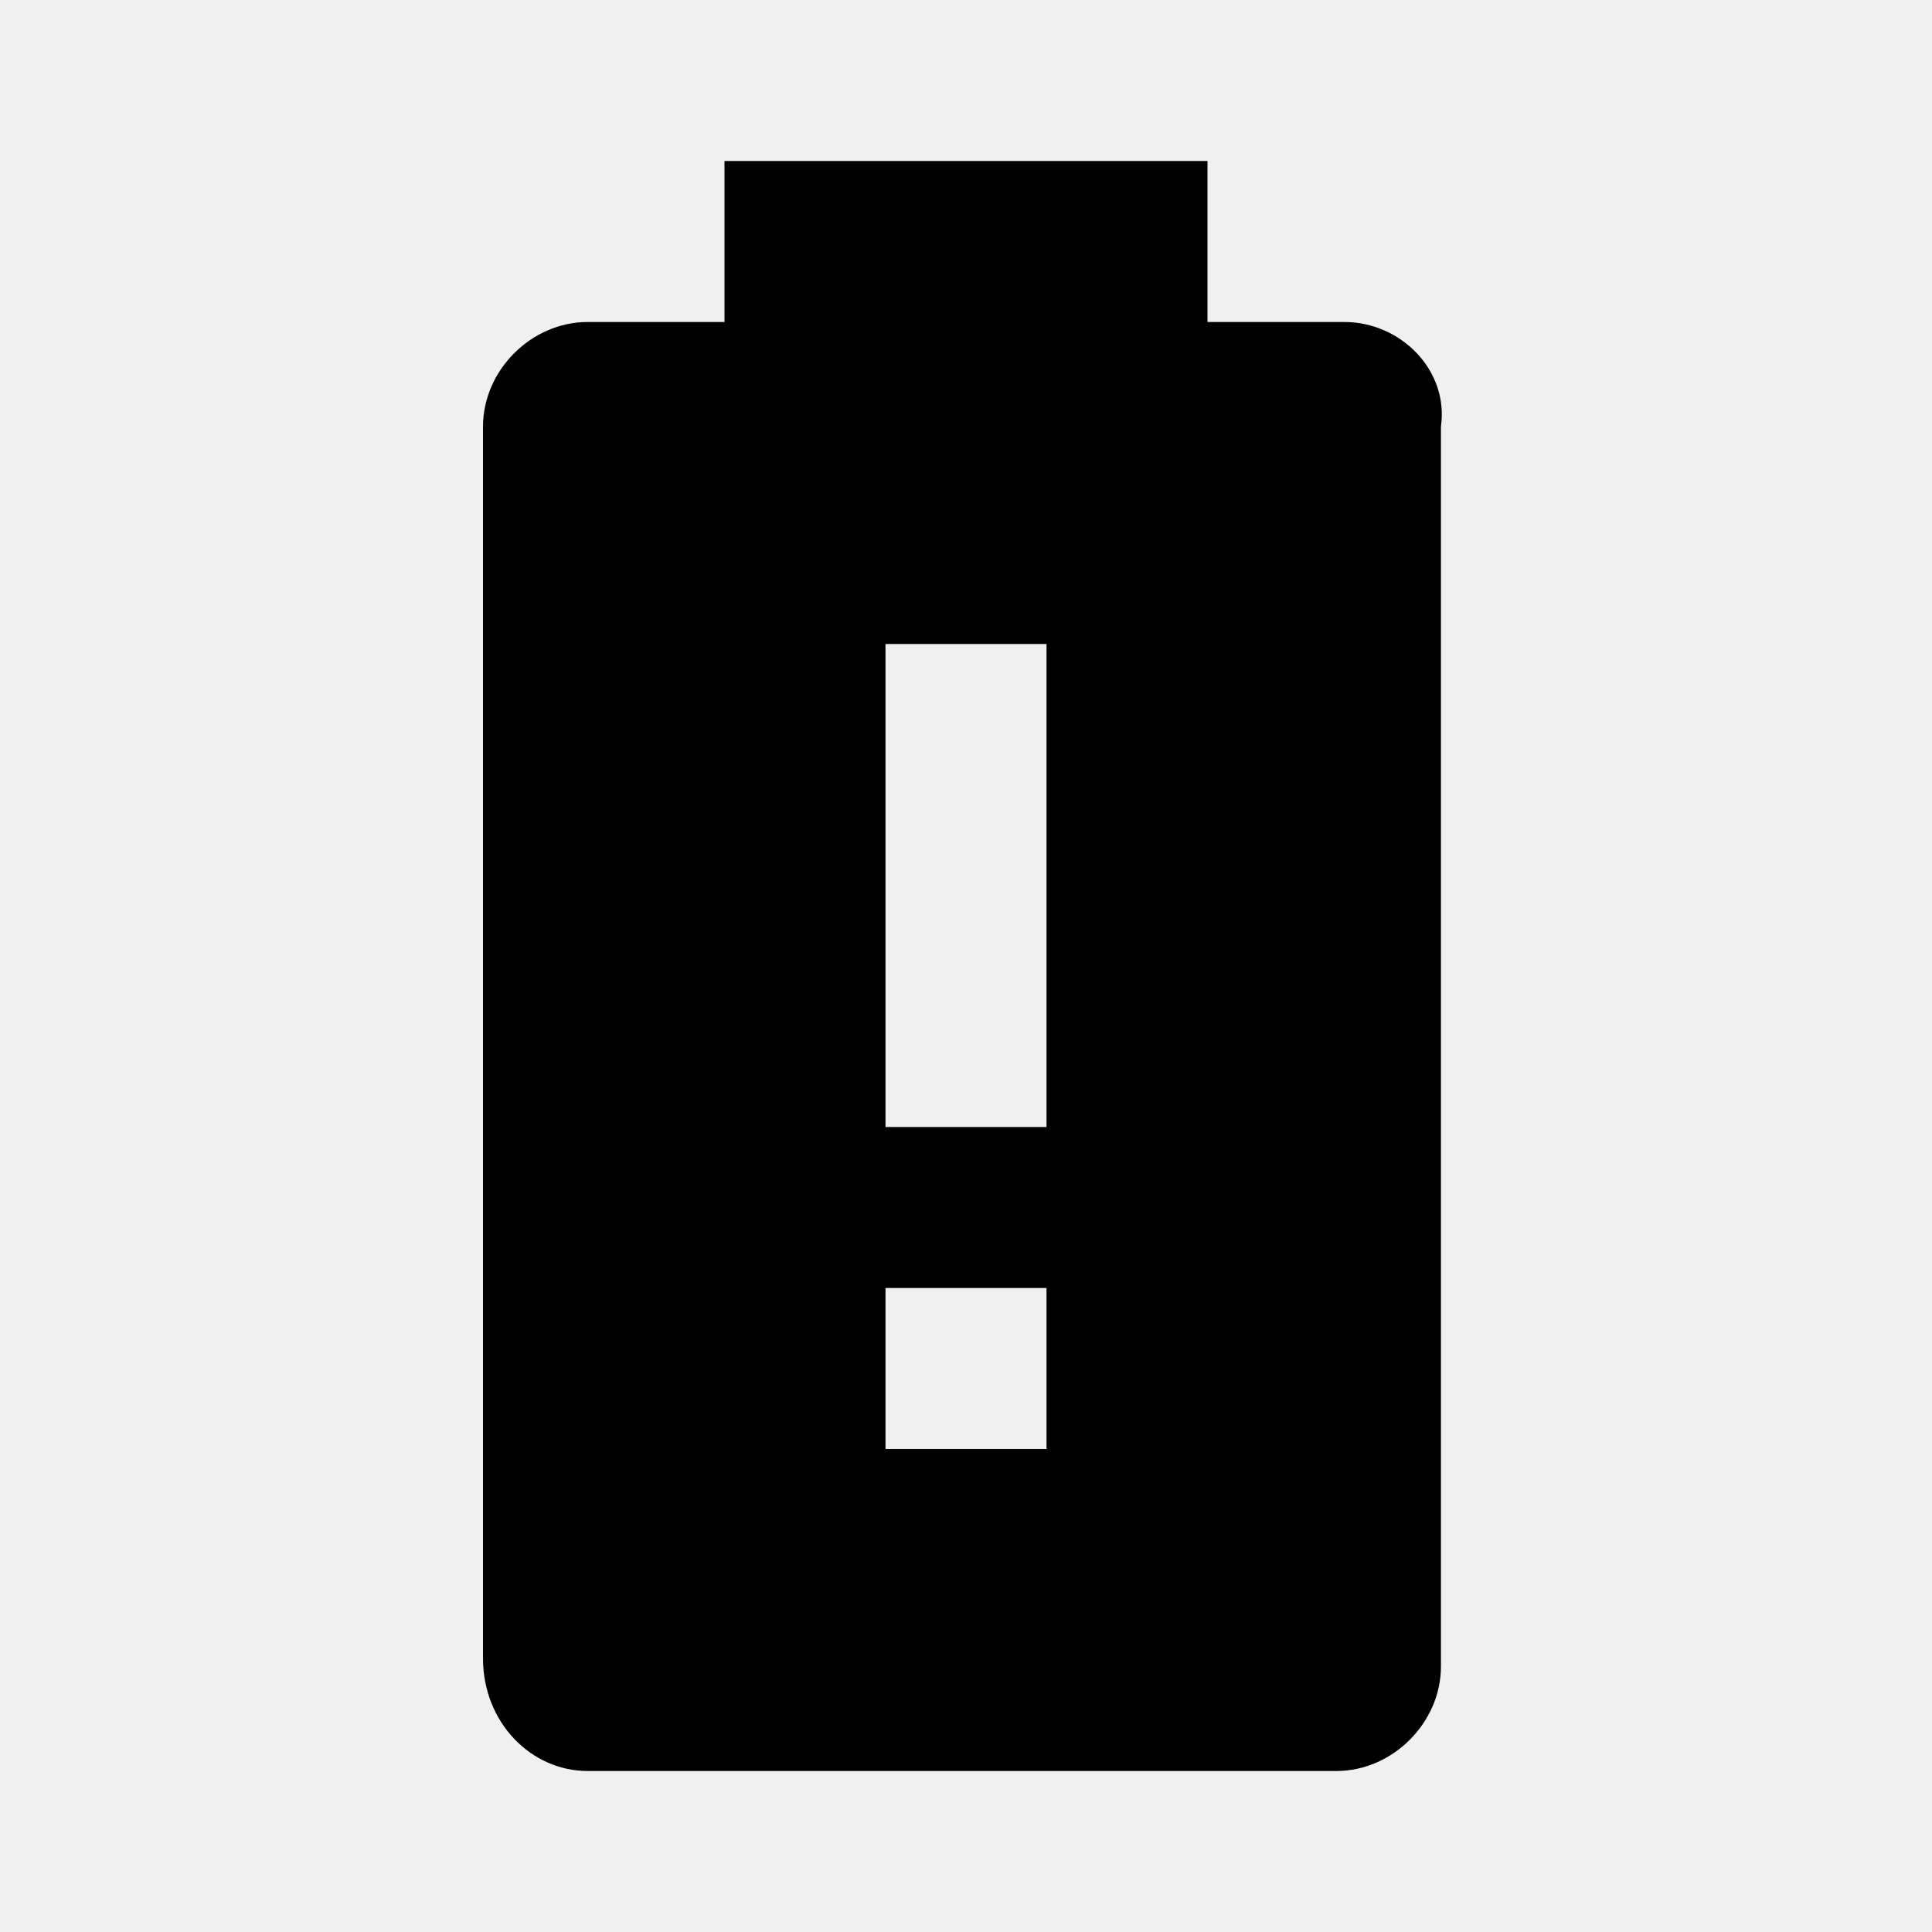
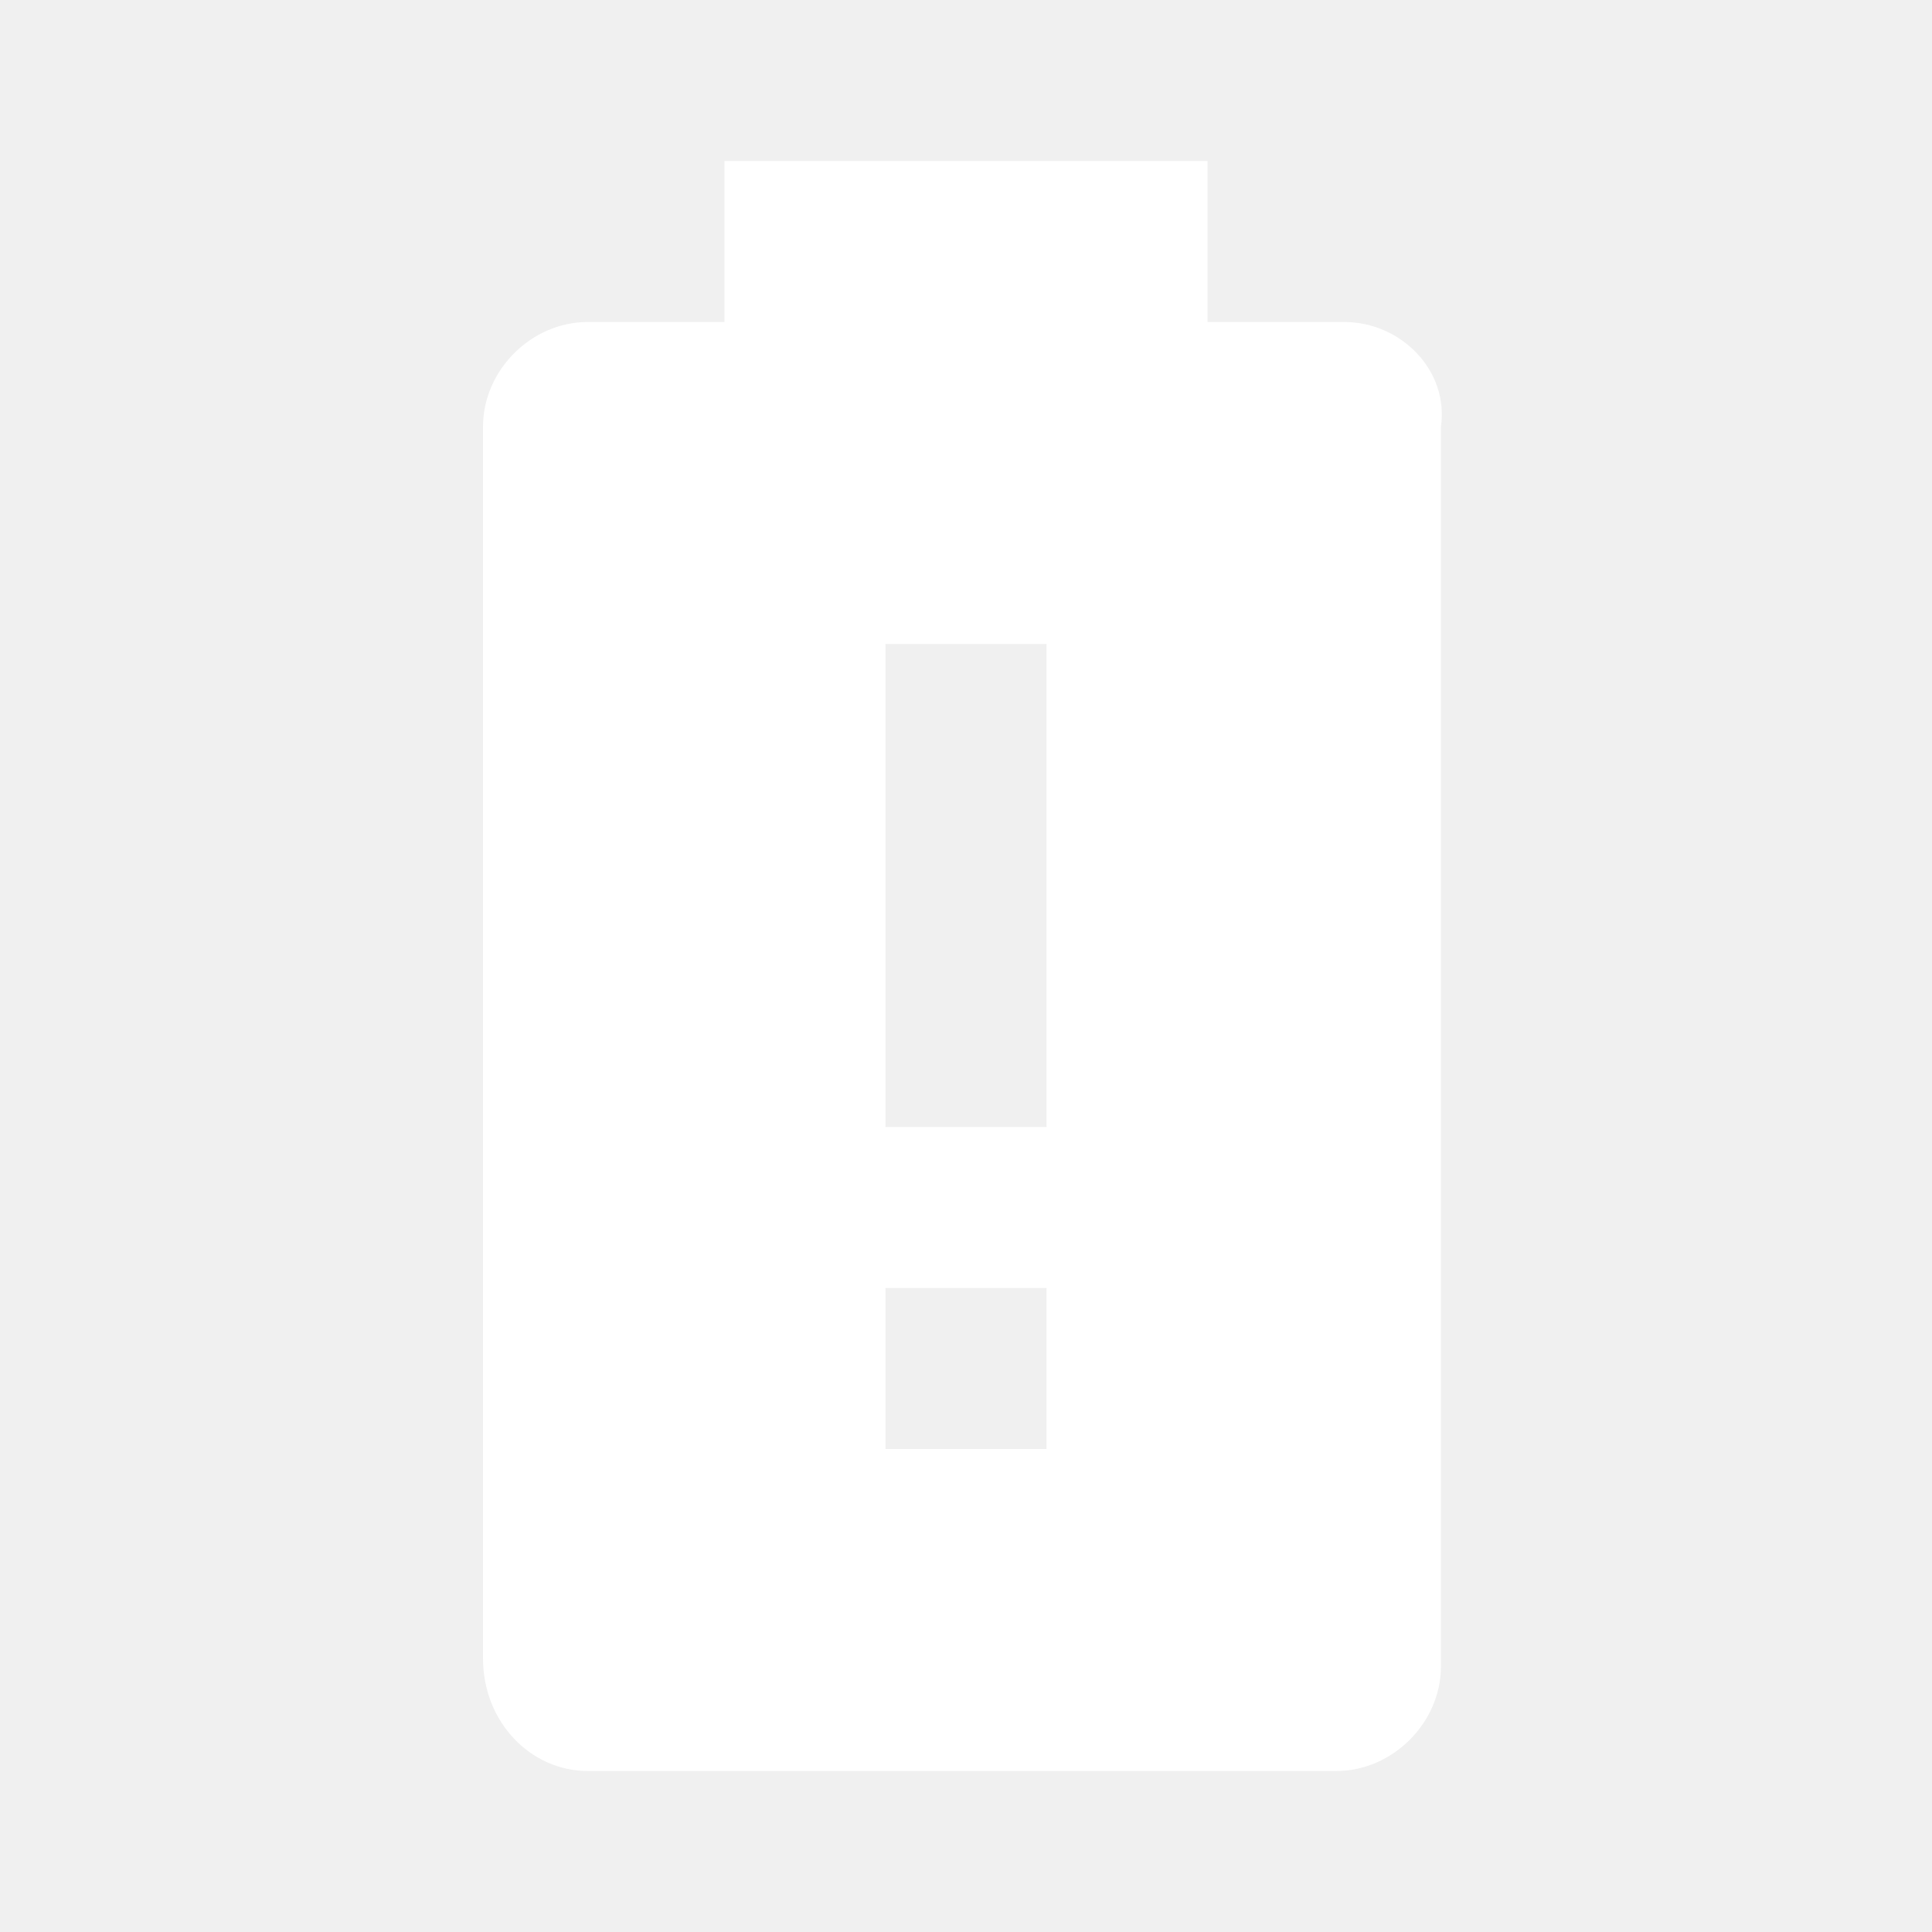
<svg xmlns="http://www.w3.org/2000/svg" width="1em" height="1em" viewBox="0 0 24 24">
-   <path fill="currentColor" d="M13 14h-2V8h2m0 10h-2v-2h2m3.7-12H15V2H9v2H7.3C6.6 4 6 4.6 6 5.3v15.3c0 .8.6 1.4 1.3 1.4h9.3c.7 0 1.3-.6 1.3-1.3V5.3c.1-.7-.5-1.3-1.2-1.3" />
+   <path fill="white" d="M13 14h-2V8h2m0 10h-2v-2h2m3.7-12H15V2H9v2H7.3C6.6 4 6 4.6 6 5.3v15.3c0 .8.6 1.4 1.3 1.4h9.3c.7 0 1.3-.6 1.3-1.3V5.3c.1-.7-.5-1.3-1.2-1.3" />
</svg>
